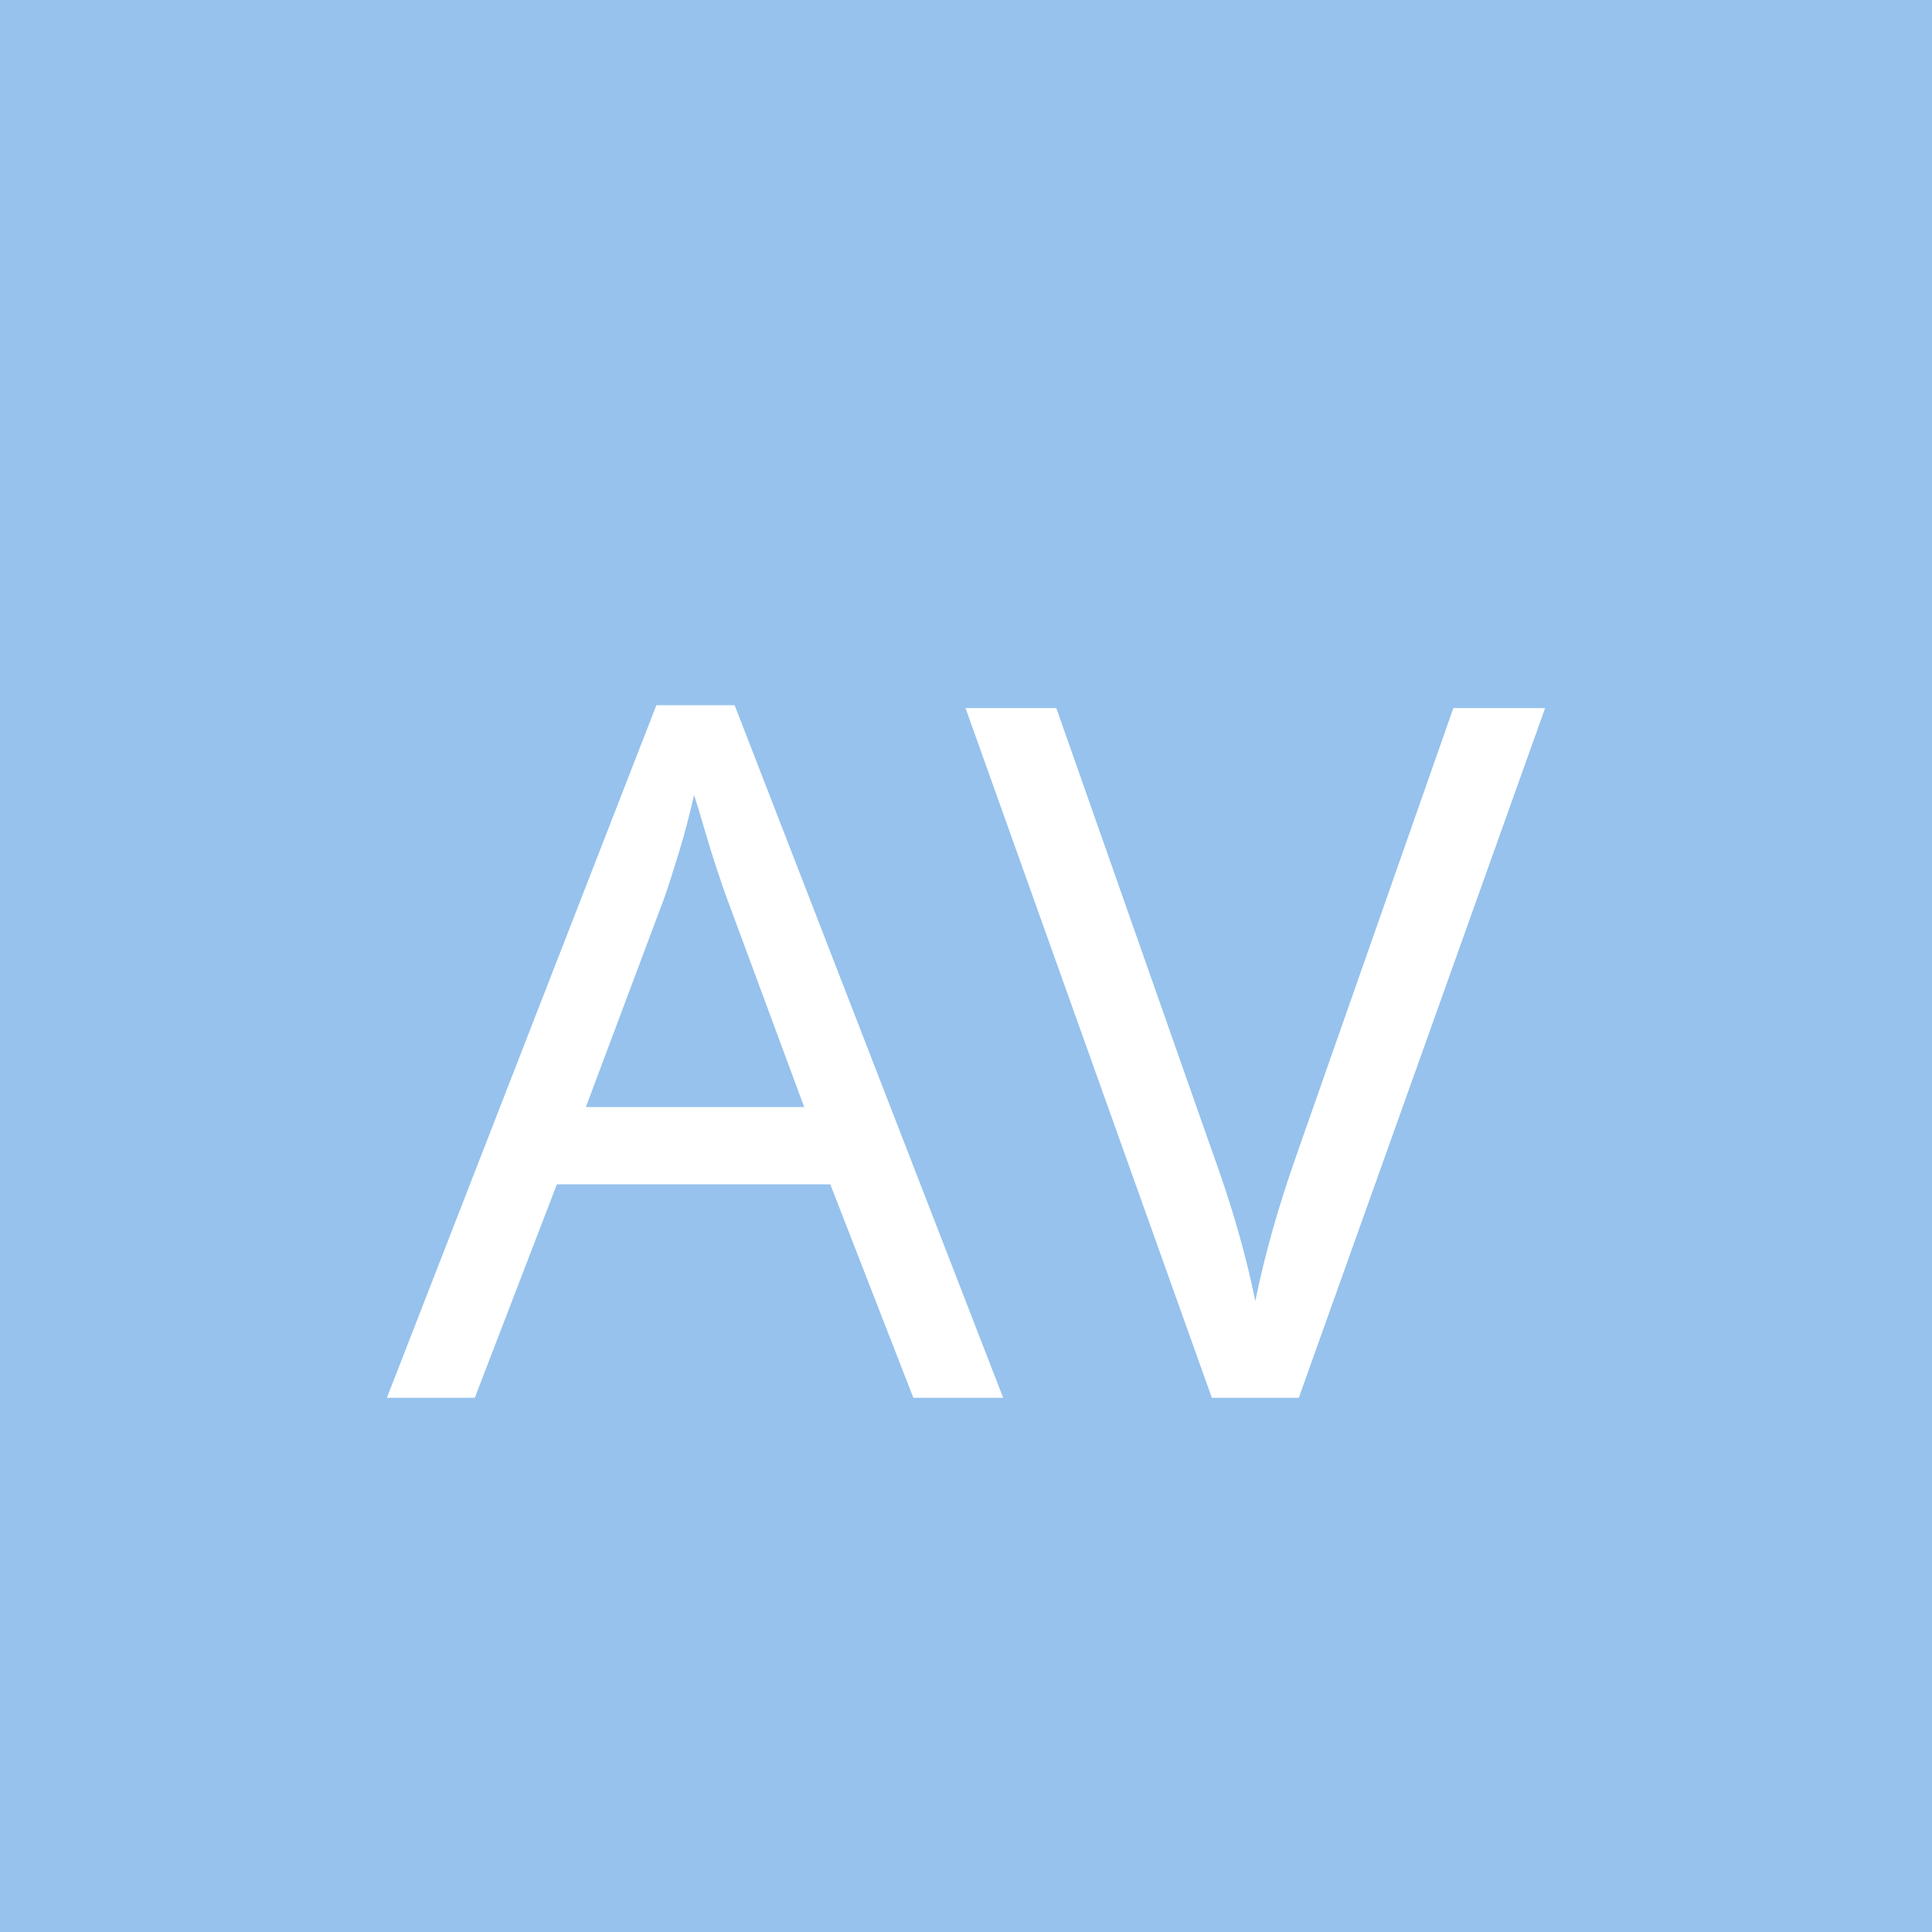
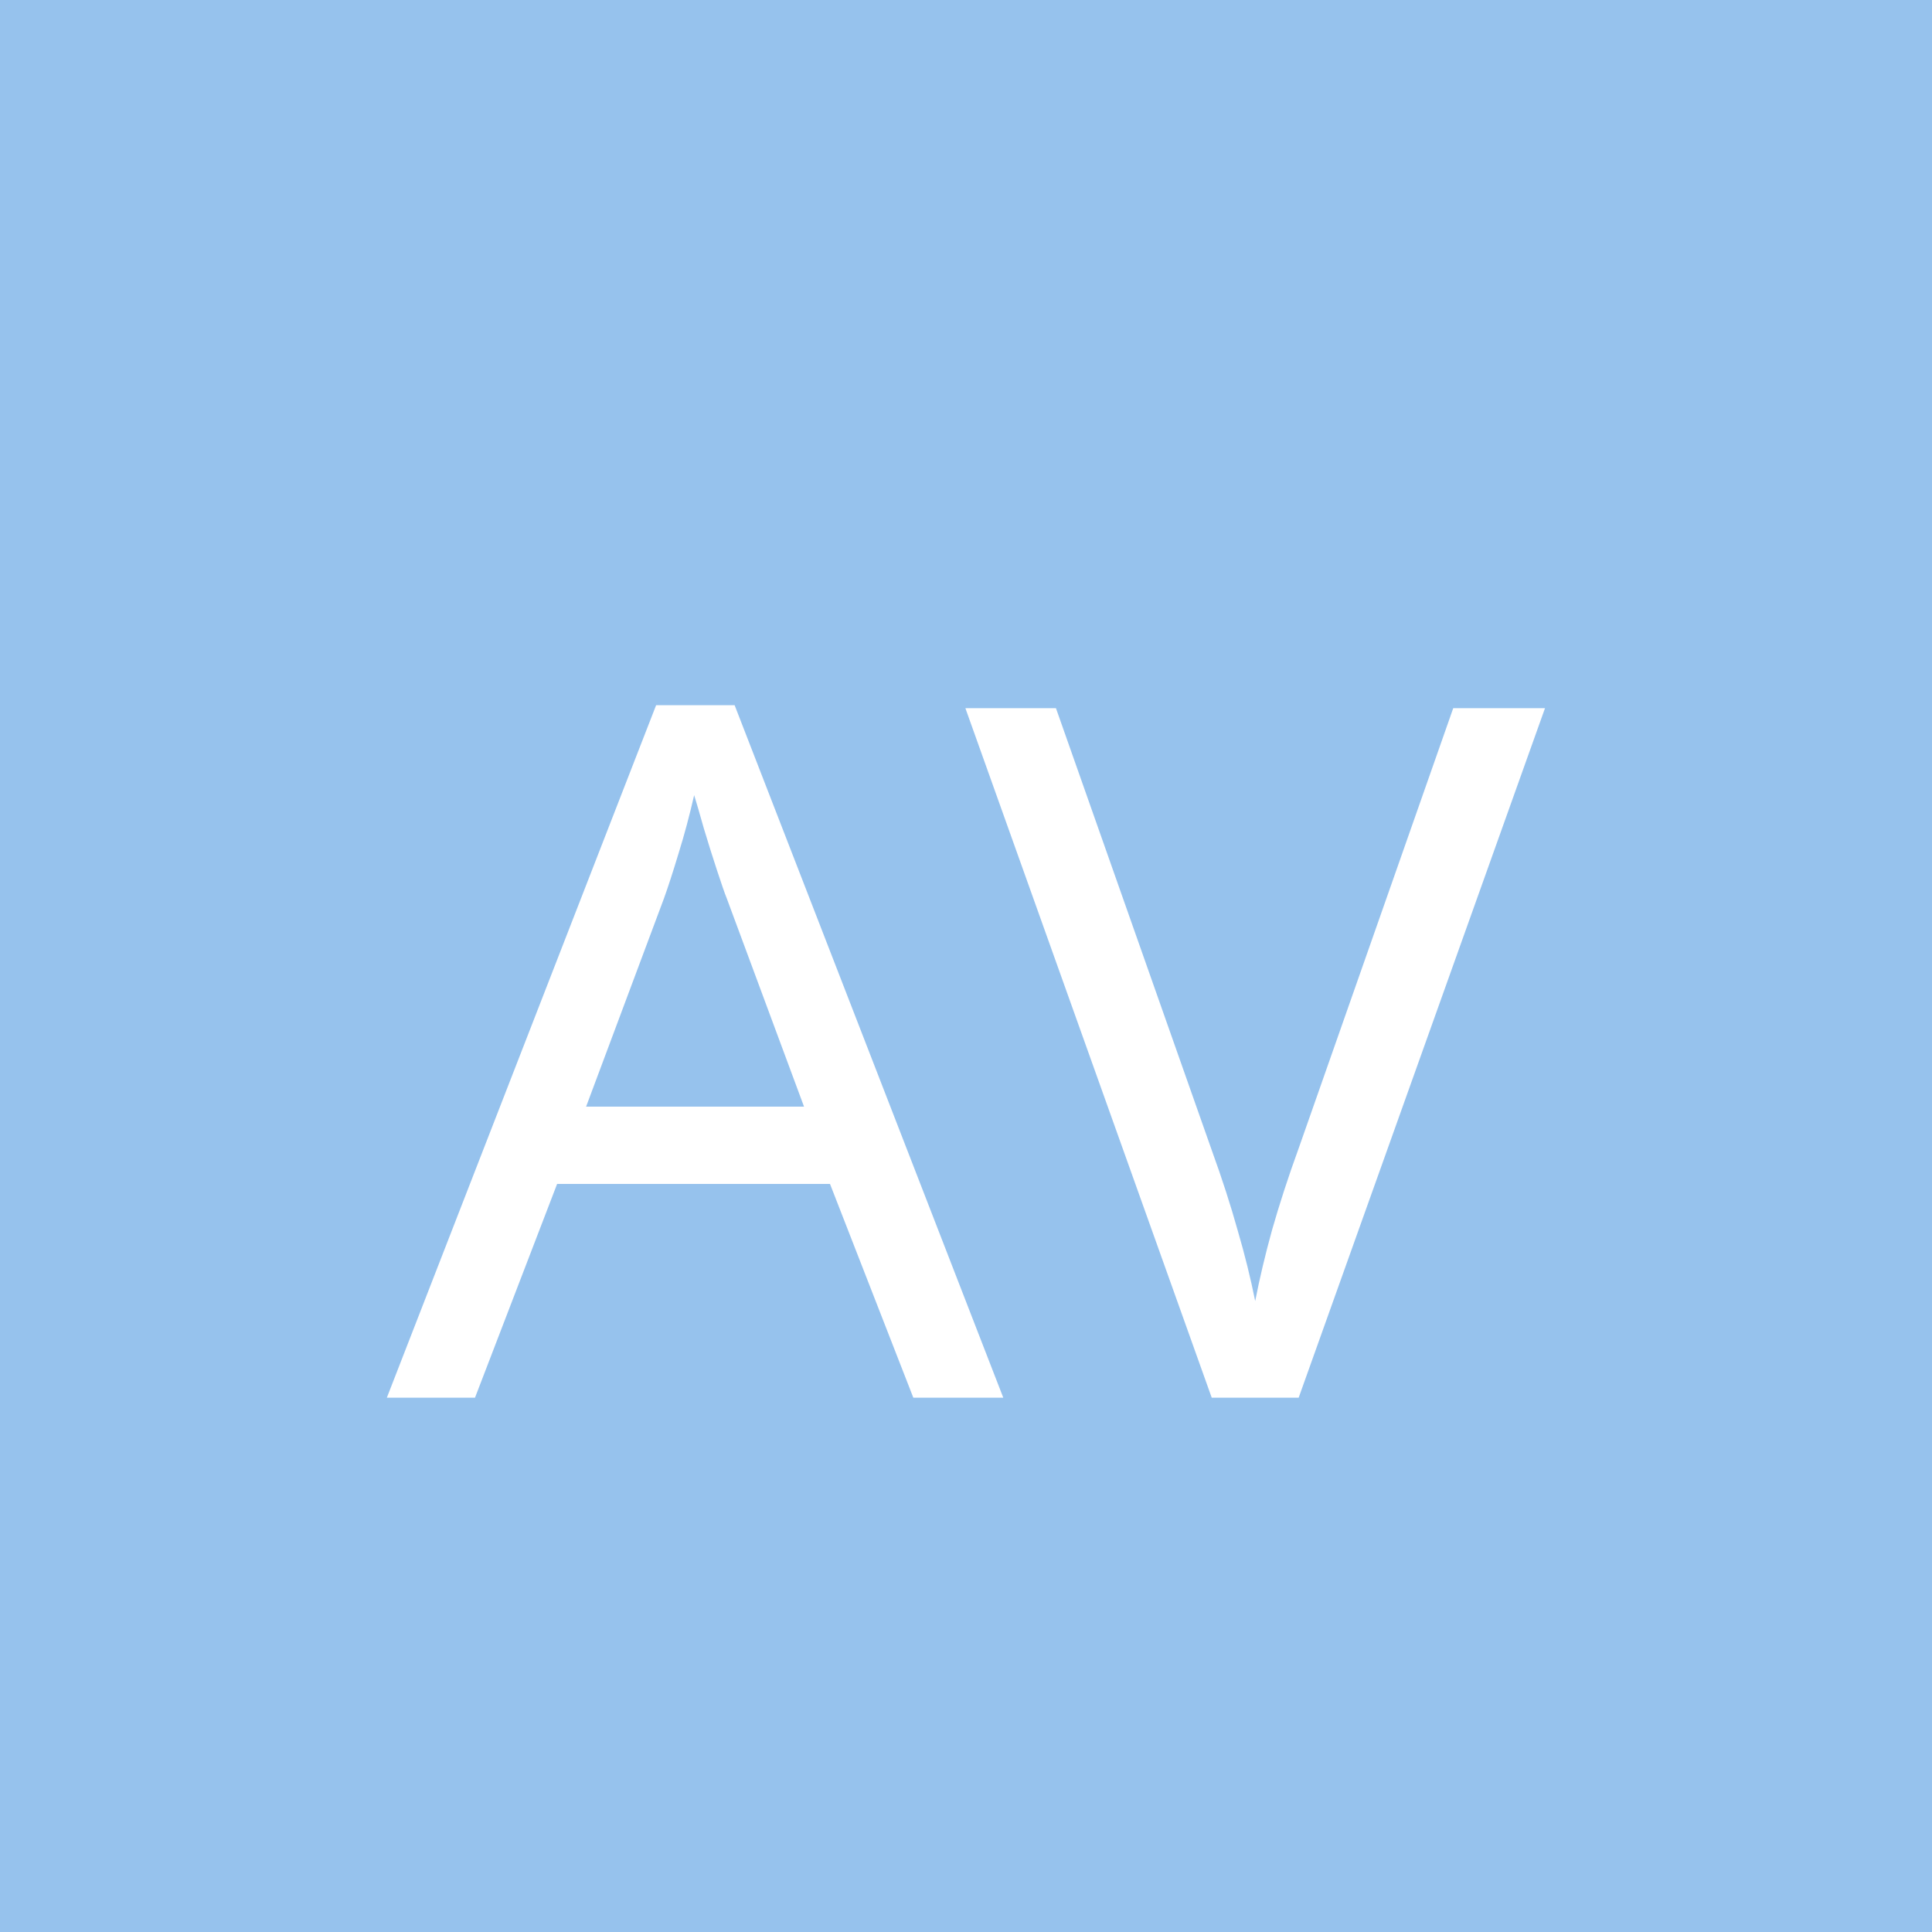
- <svg xmlns="http://www.w3.org/2000/svg" width="500.0px" height="500.0px" viewBox="0 0 500.0 500.0" version="1.0">
-   <rect x="0" y="0" width="500.0" height="500.0" rx="0.0" style="fill:#96C2ED" />
-   <text x="50%" y="50%" dy=".1em" fill="#FFFFFF" text-anchor="middle" dominant-baseline="middle" style="font-size:250.0px;line-height:1;color:#FFFFFF;font-family:Montserrat,sans-serif;">AV</text>
+ <svg xmlns="http://www.w3.org/2000/svg" width="50.0px" height="50.0px" viewBox="0 0 50.0 50.0" version="1.0">
+   <rect x="0" y="0" width="50.0" height="50.0" rx="0.0" style="fill:#96C2ED" />
+   <text x="50%" y="50%" dy=".1em" fill="#FFFFFF" text-anchor="middle" dominant-baseline="middle" style="font-size:25.0px;line-height:1;color:#FFFFFF;font-family:Montserrat,sans-serif;">AV</text>
</svg>
